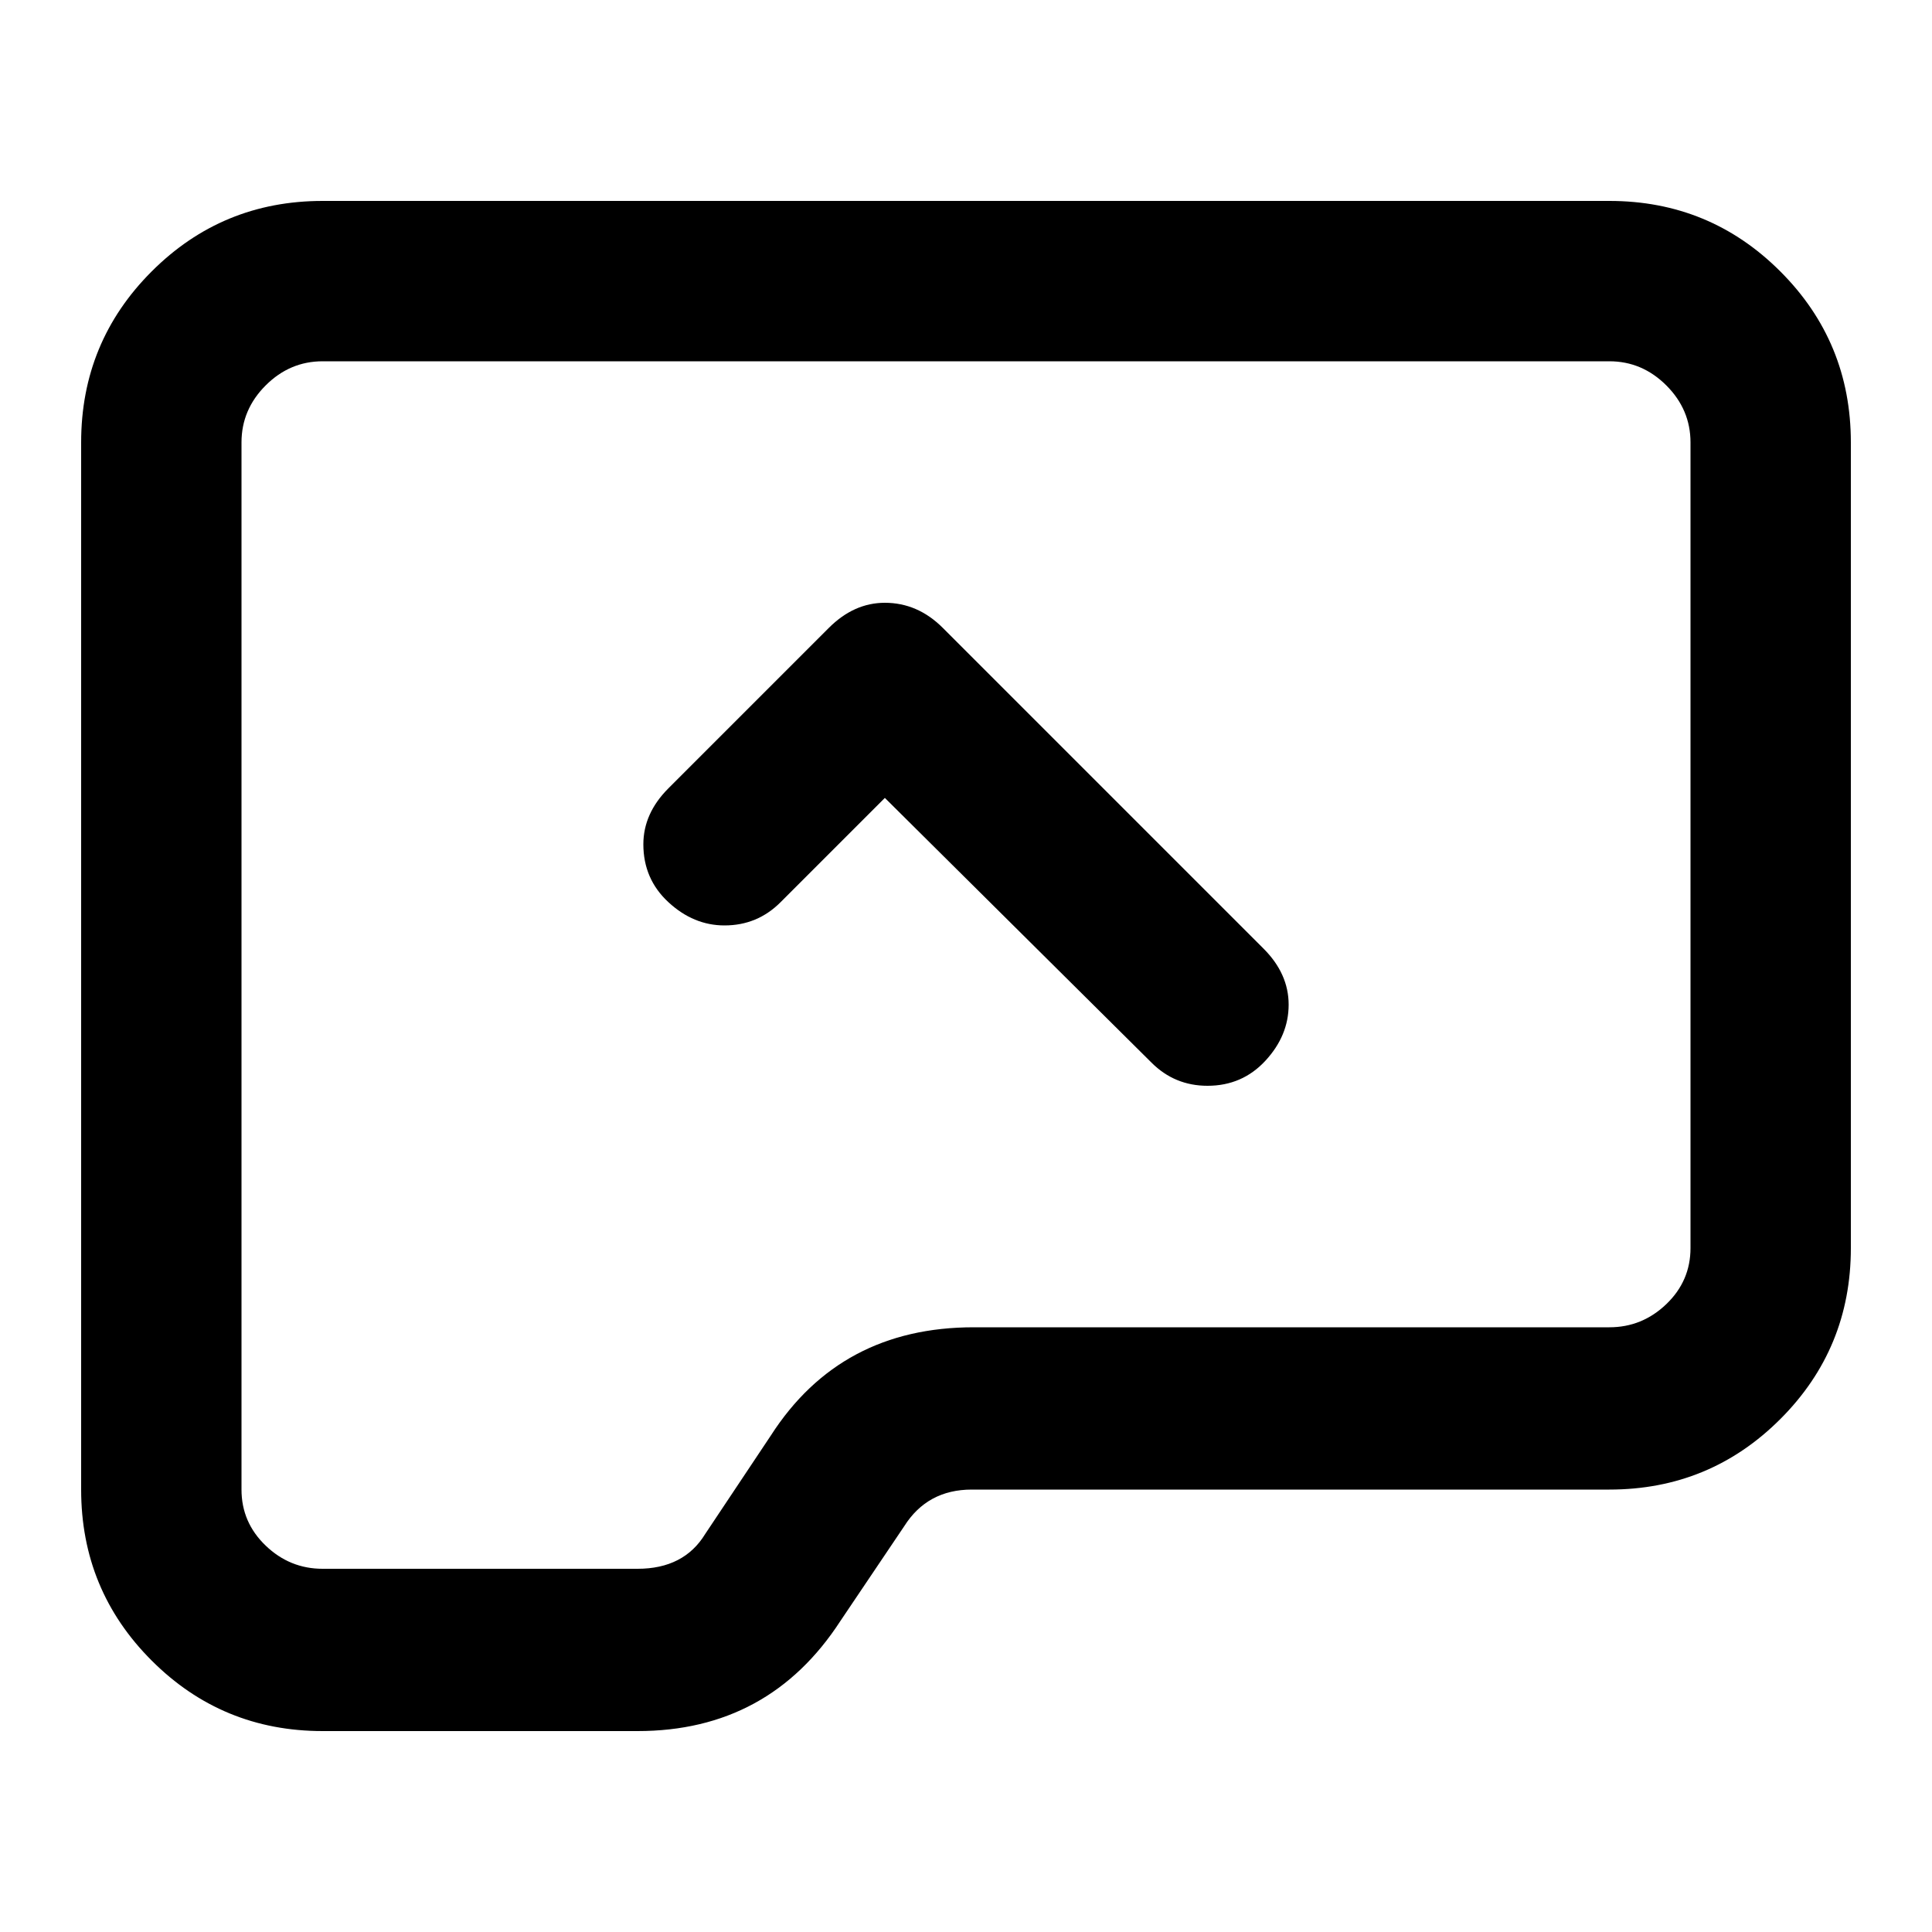
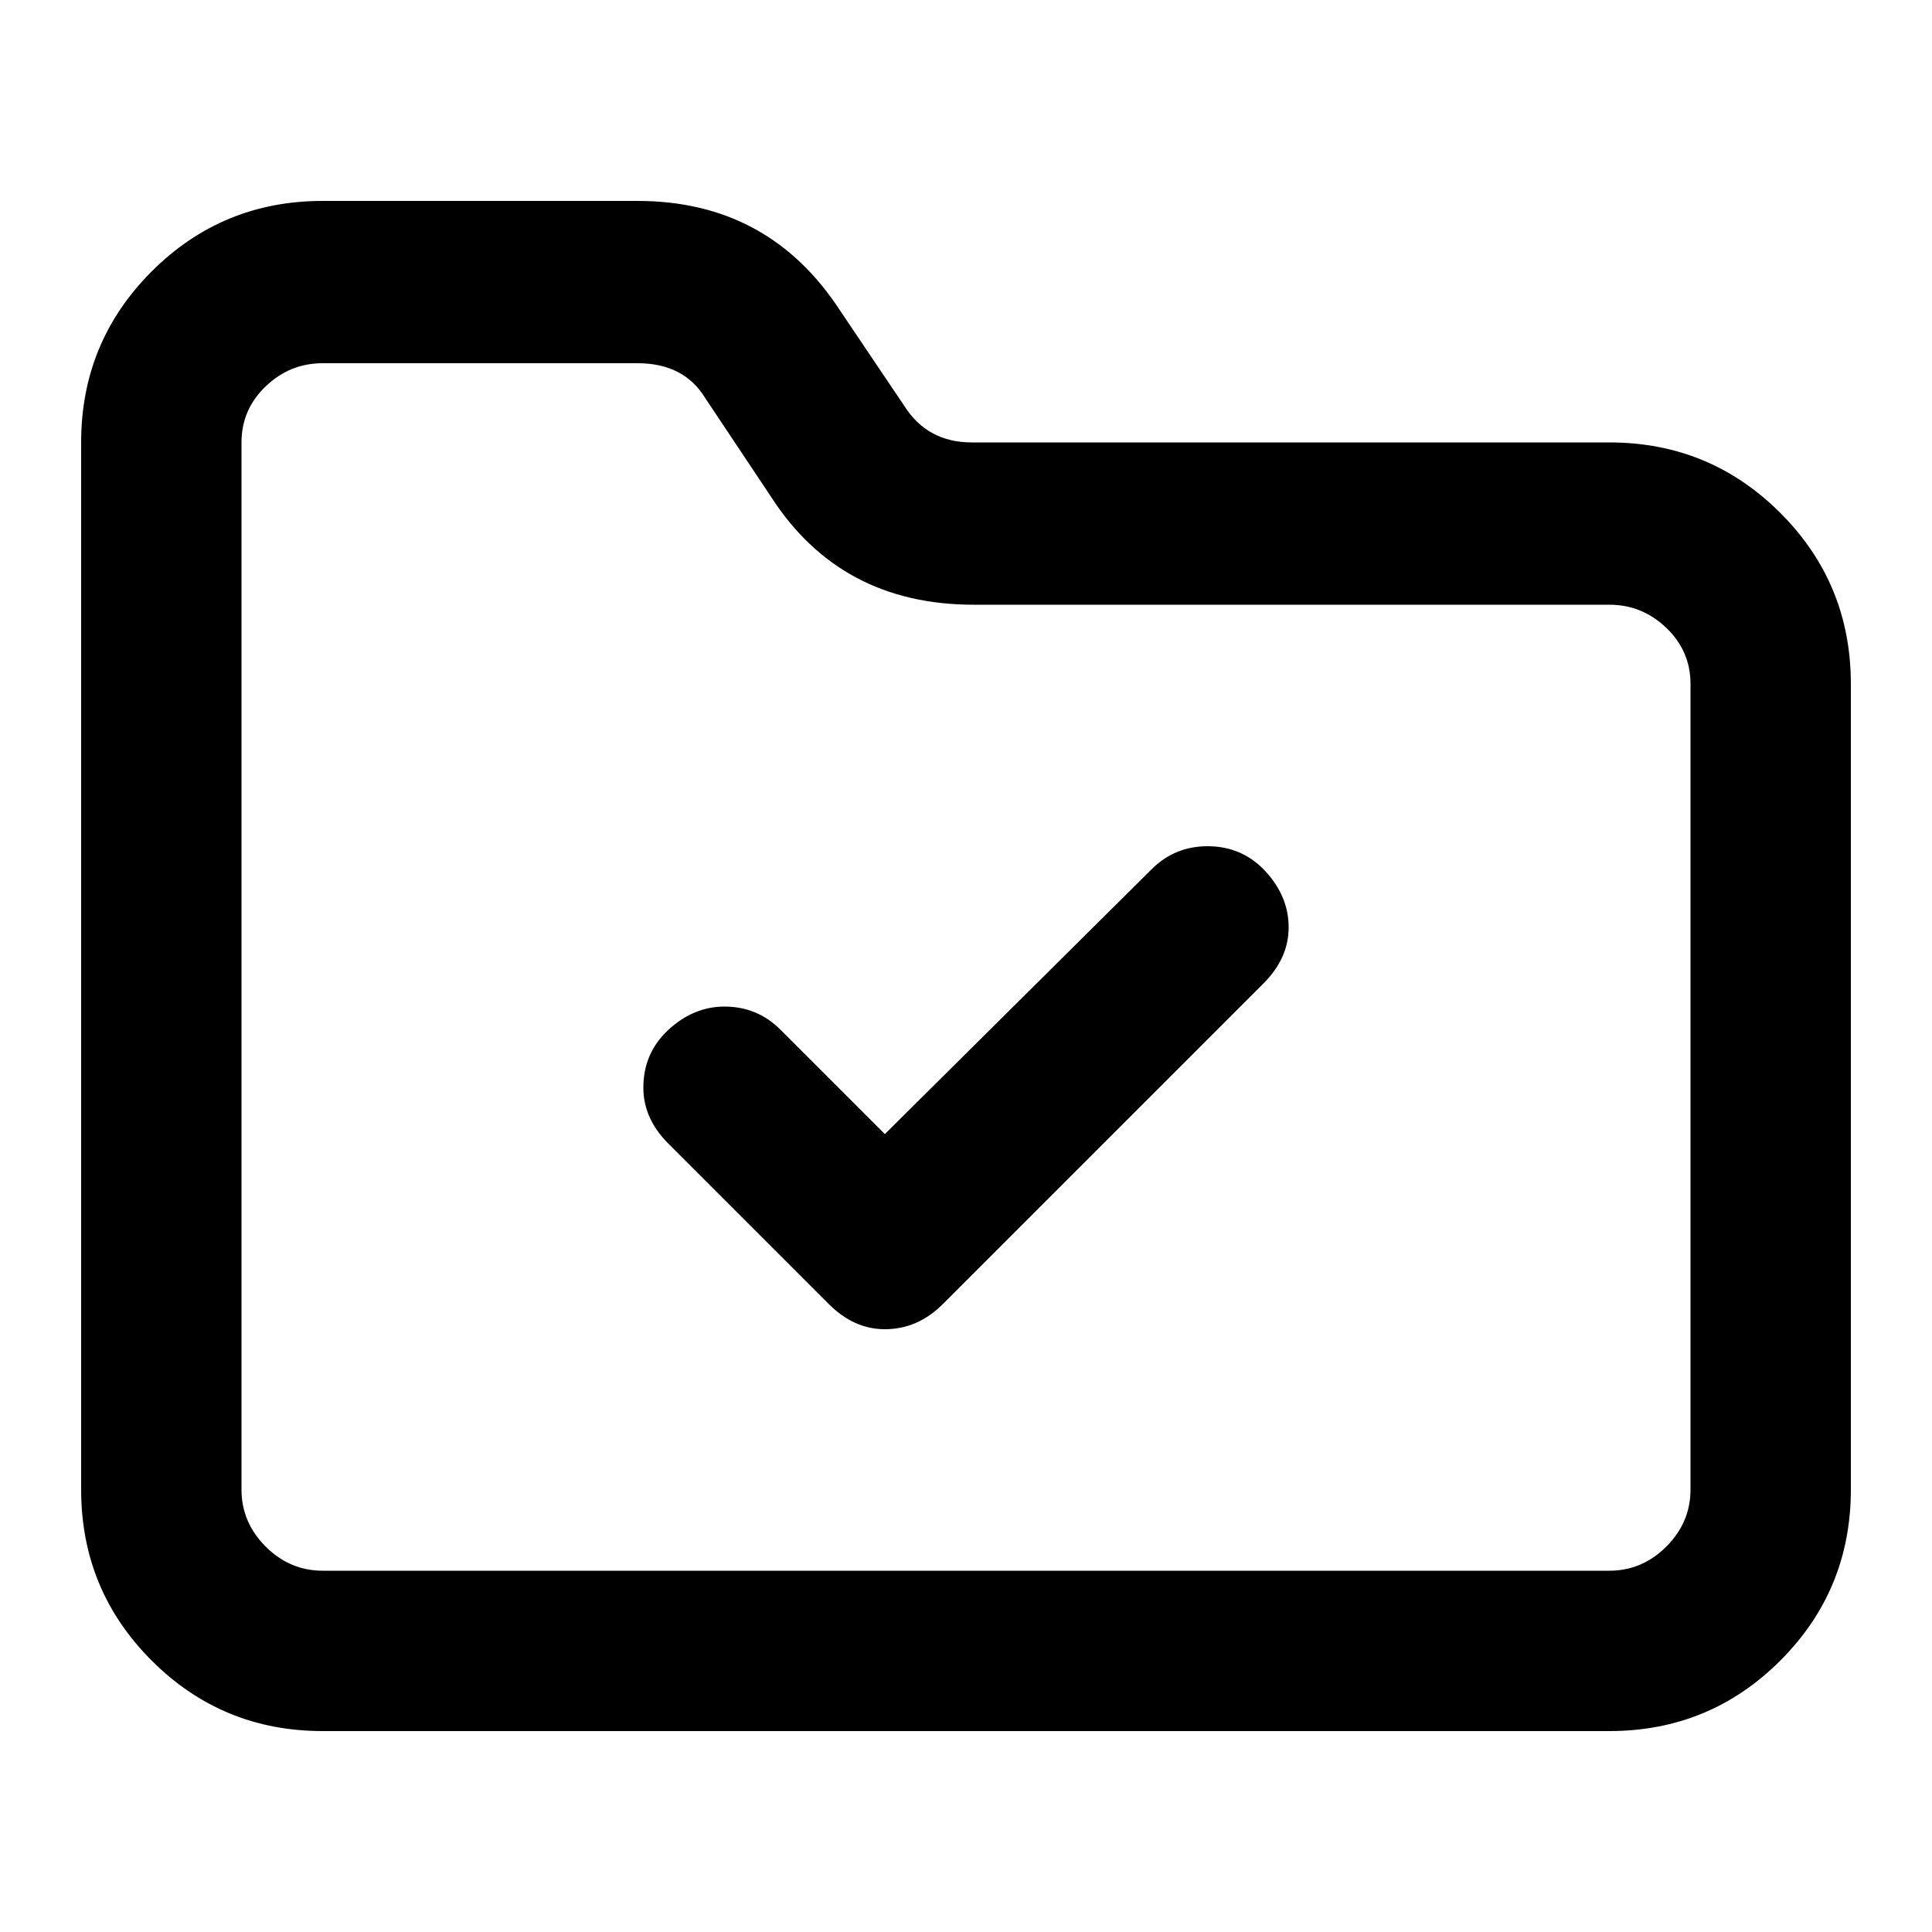
<svg xmlns="http://www.w3.org/2000/svg" viewBox="0 0 24 24" fill="currentColor">
-   <path d="M9.696 11.208 10.992 9.912 14.304 13.2Q14.592 13.488 15 13.488Q15.432 13.488 15.72 13.176Q16.008 12.864 16.008 12.48Q16.008 12.096 15.696 11.784L11.712 7.8Q11.4 7.488 10.992 7.488Q10.608 7.488 10.296 7.8L8.304 9.792Q7.992 10.104 7.992 10.488Q7.992 10.92 8.304 11.208Q8.616 11.496 9 11.496Q9.408 11.496 9.696 11.208ZM19.992 2.496H4.008Q2.76 2.496 1.884 3.372Q1.008 4.248 1.008 5.496V18.504Q1.008 19.752 1.884 20.628Q2.76 21.504 4.008 21.504H7.92Q9.552 21.504 10.44 20.136L11.232 18.96Q11.52 18.504 12.072 18.504H19.992Q21.24 18.504 22.116 17.628Q22.992 16.752 22.992 15.504V5.496Q22.992 4.248 22.116 3.372Q21.24 2.496 19.992 2.496ZM19.992 4.488Q20.4 4.488 20.7 4.788Q21 5.088 21 5.496V15.504Q21 15.912 20.7 16.2Q20.4 16.488 19.992 16.488H12.096Q10.44 16.488 9.576 17.832L8.76 19.056Q8.496 19.488 7.92 19.488H4.008Q3.6 19.488 3.3 19.2Q3 18.912 3 18.504V5.496Q3 5.088 3.3 4.788Q3.6 4.488 4.008 4.488Z" />
+   <g transform="translate(0,24) scale(1,-1)">
+     <path d="M9.696 11.208 10.992 9.912 14.304 13.2Q14.592 13.488 15 13.488Q15.432 13.488 15.72 13.176Q16.008 12.864 16.008 12.48Q16.008 12.096 15.696 11.784L11.712 7.8Q11.4 7.488 10.992 7.488Q10.608 7.488 10.296 7.8L8.304 9.792Q7.992 10.104 7.992 10.488Q7.992 10.92 8.304 11.208Q8.616 11.496 9 11.496Q9.408 11.496 9.696 11.208ZM19.992 2.496H4.008Q2.76 2.496 1.884 3.372Q1.008 4.248 1.008 5.496V18.504Q1.008 19.752 1.884 20.628Q2.76 21.504 4.008 21.504H7.92Q9.552 21.504 10.44 20.136L11.232 18.96Q11.52 18.504 12.072 18.504H19.992Q21.24 18.504 22.116 17.628Q22.992 16.752 22.992 15.504V5.496Q22.992 4.248 22.116 3.372Q21.24 2.496 19.992 2.496ZM19.992 4.488Q20.4 4.488 20.7 4.788Q21 5.088 21 5.496V15.504Q21 15.912 20.7 16.2Q20.4 16.488 19.992 16.488H12.096Q10.44 16.488 9.576 17.832L8.76 19.056Q8.496 19.488 7.92 19.488H4.008Q3.6 19.488 3.3 19.2Q3 18.912 3 18.504V5.496Q3 5.088 3.3 4.788Q3.6 4.488 4.008 4.488Z" />
+   </g>
</svg>
